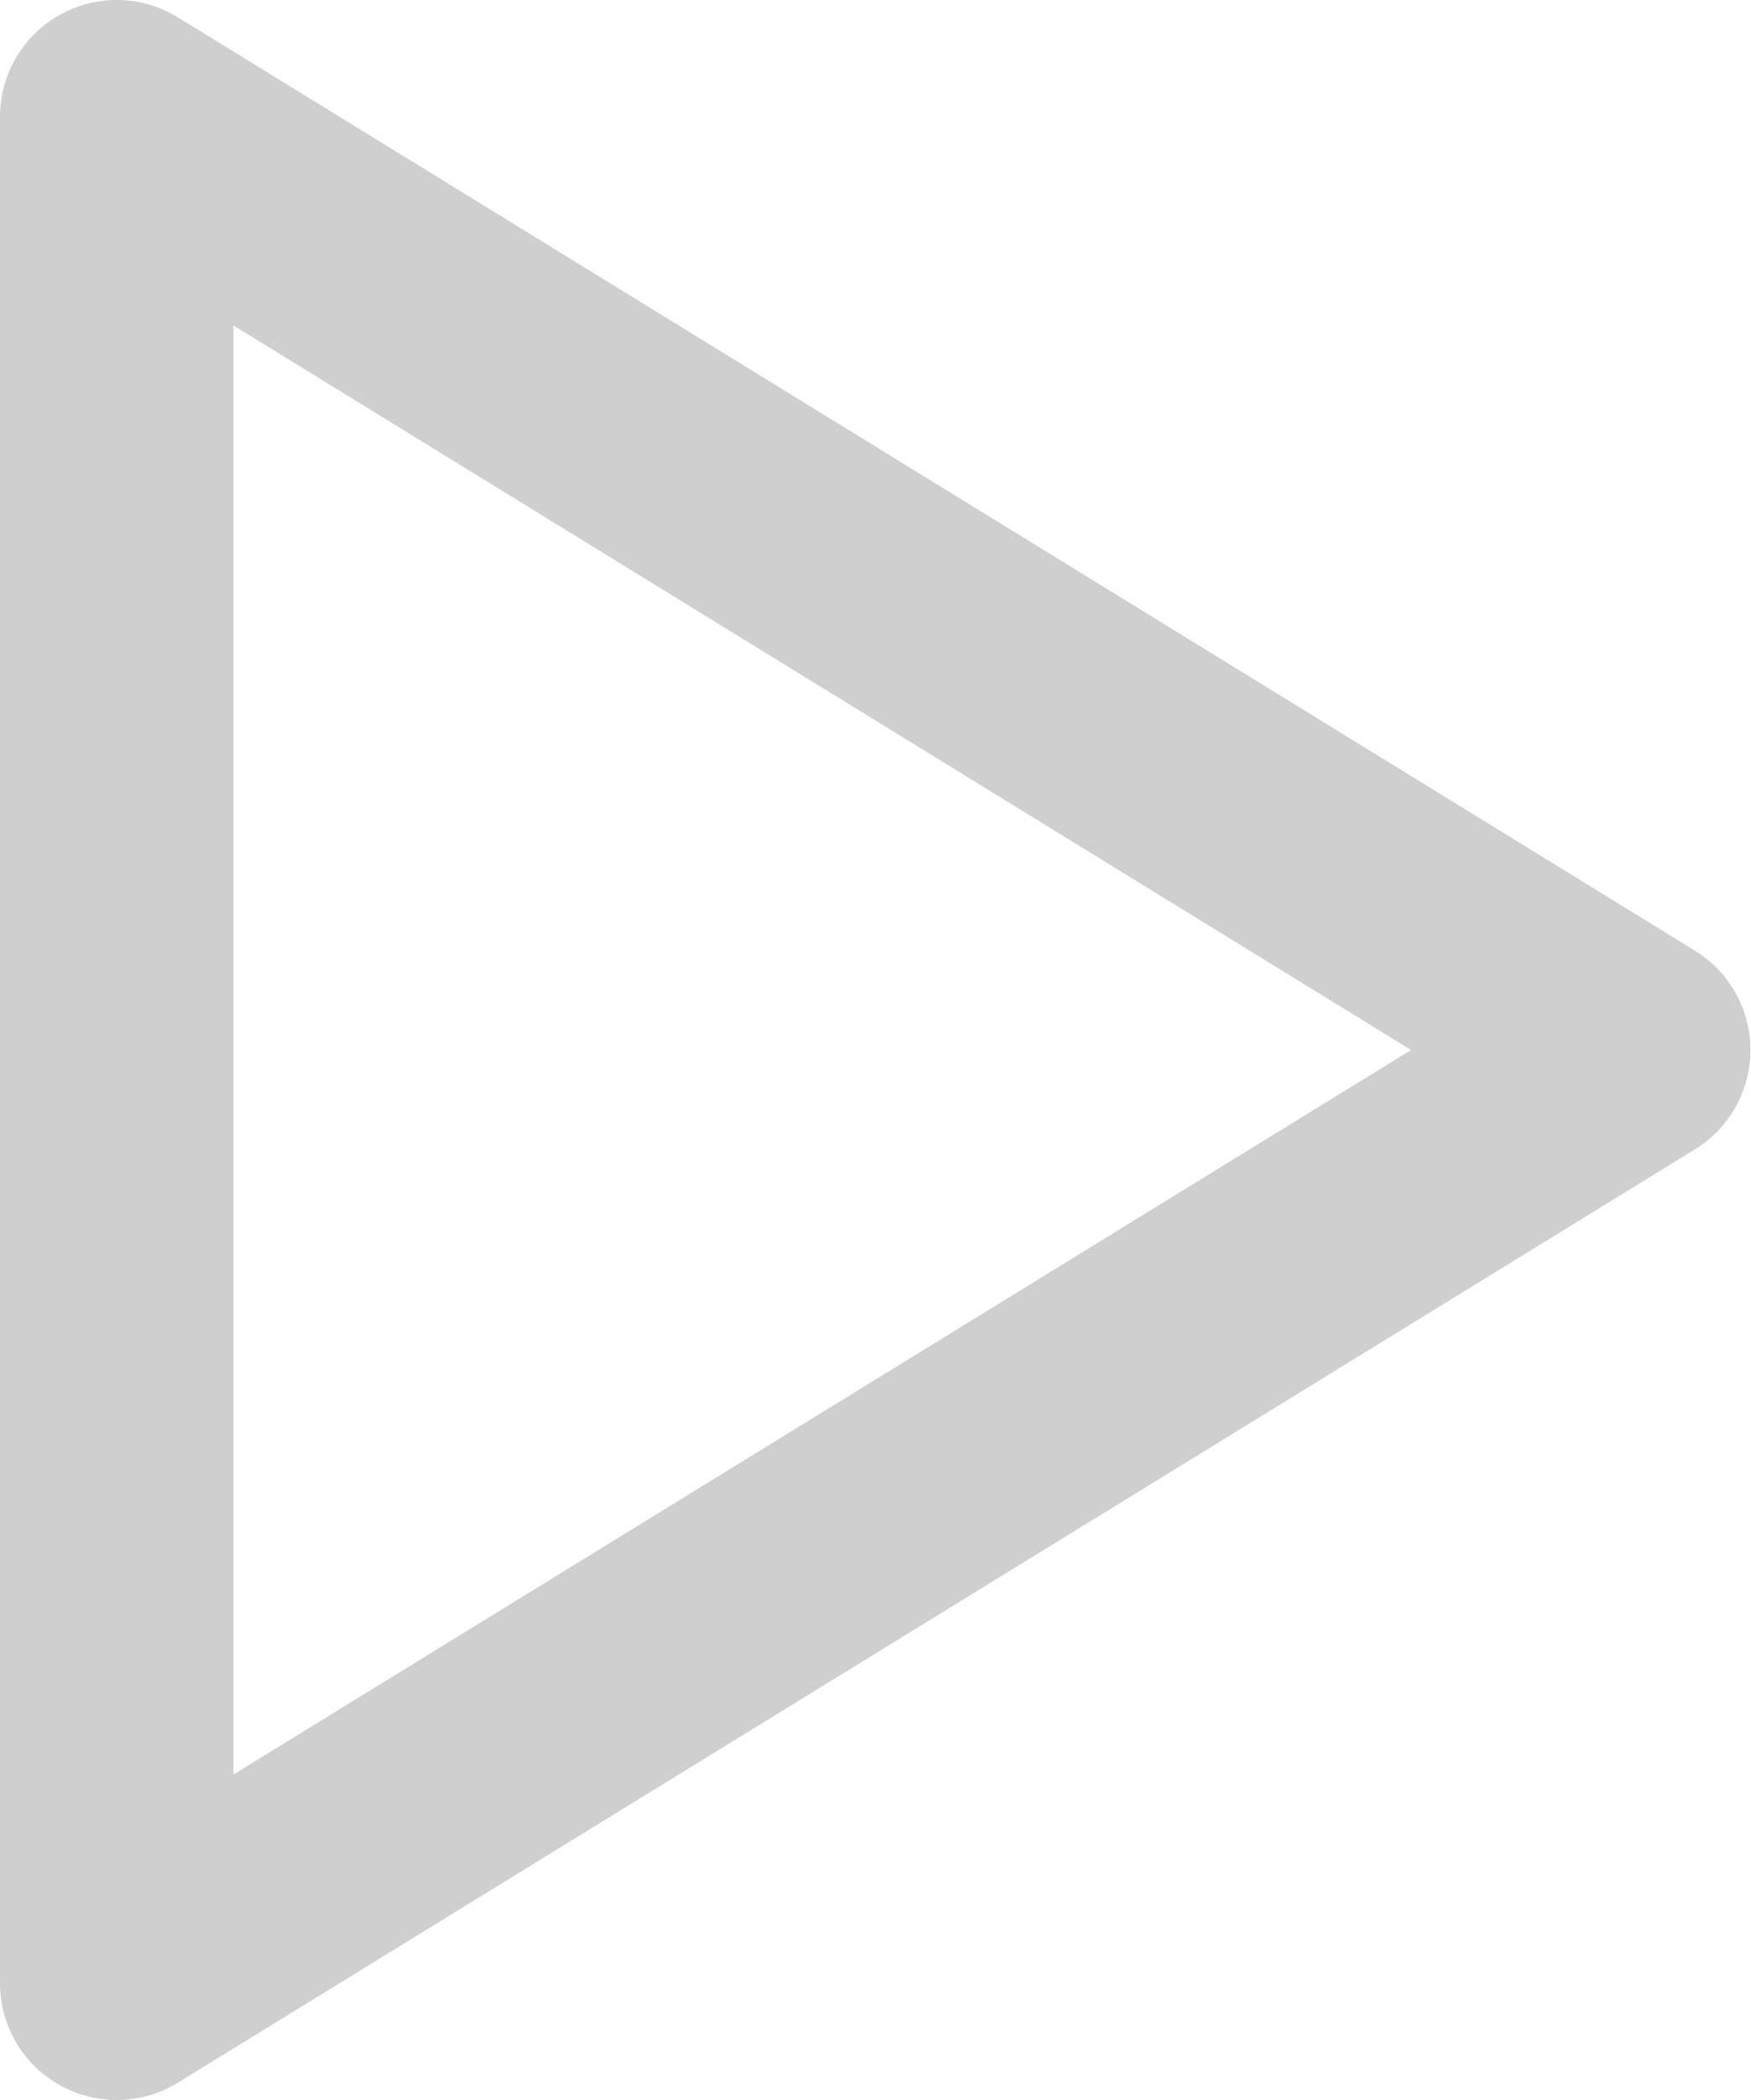
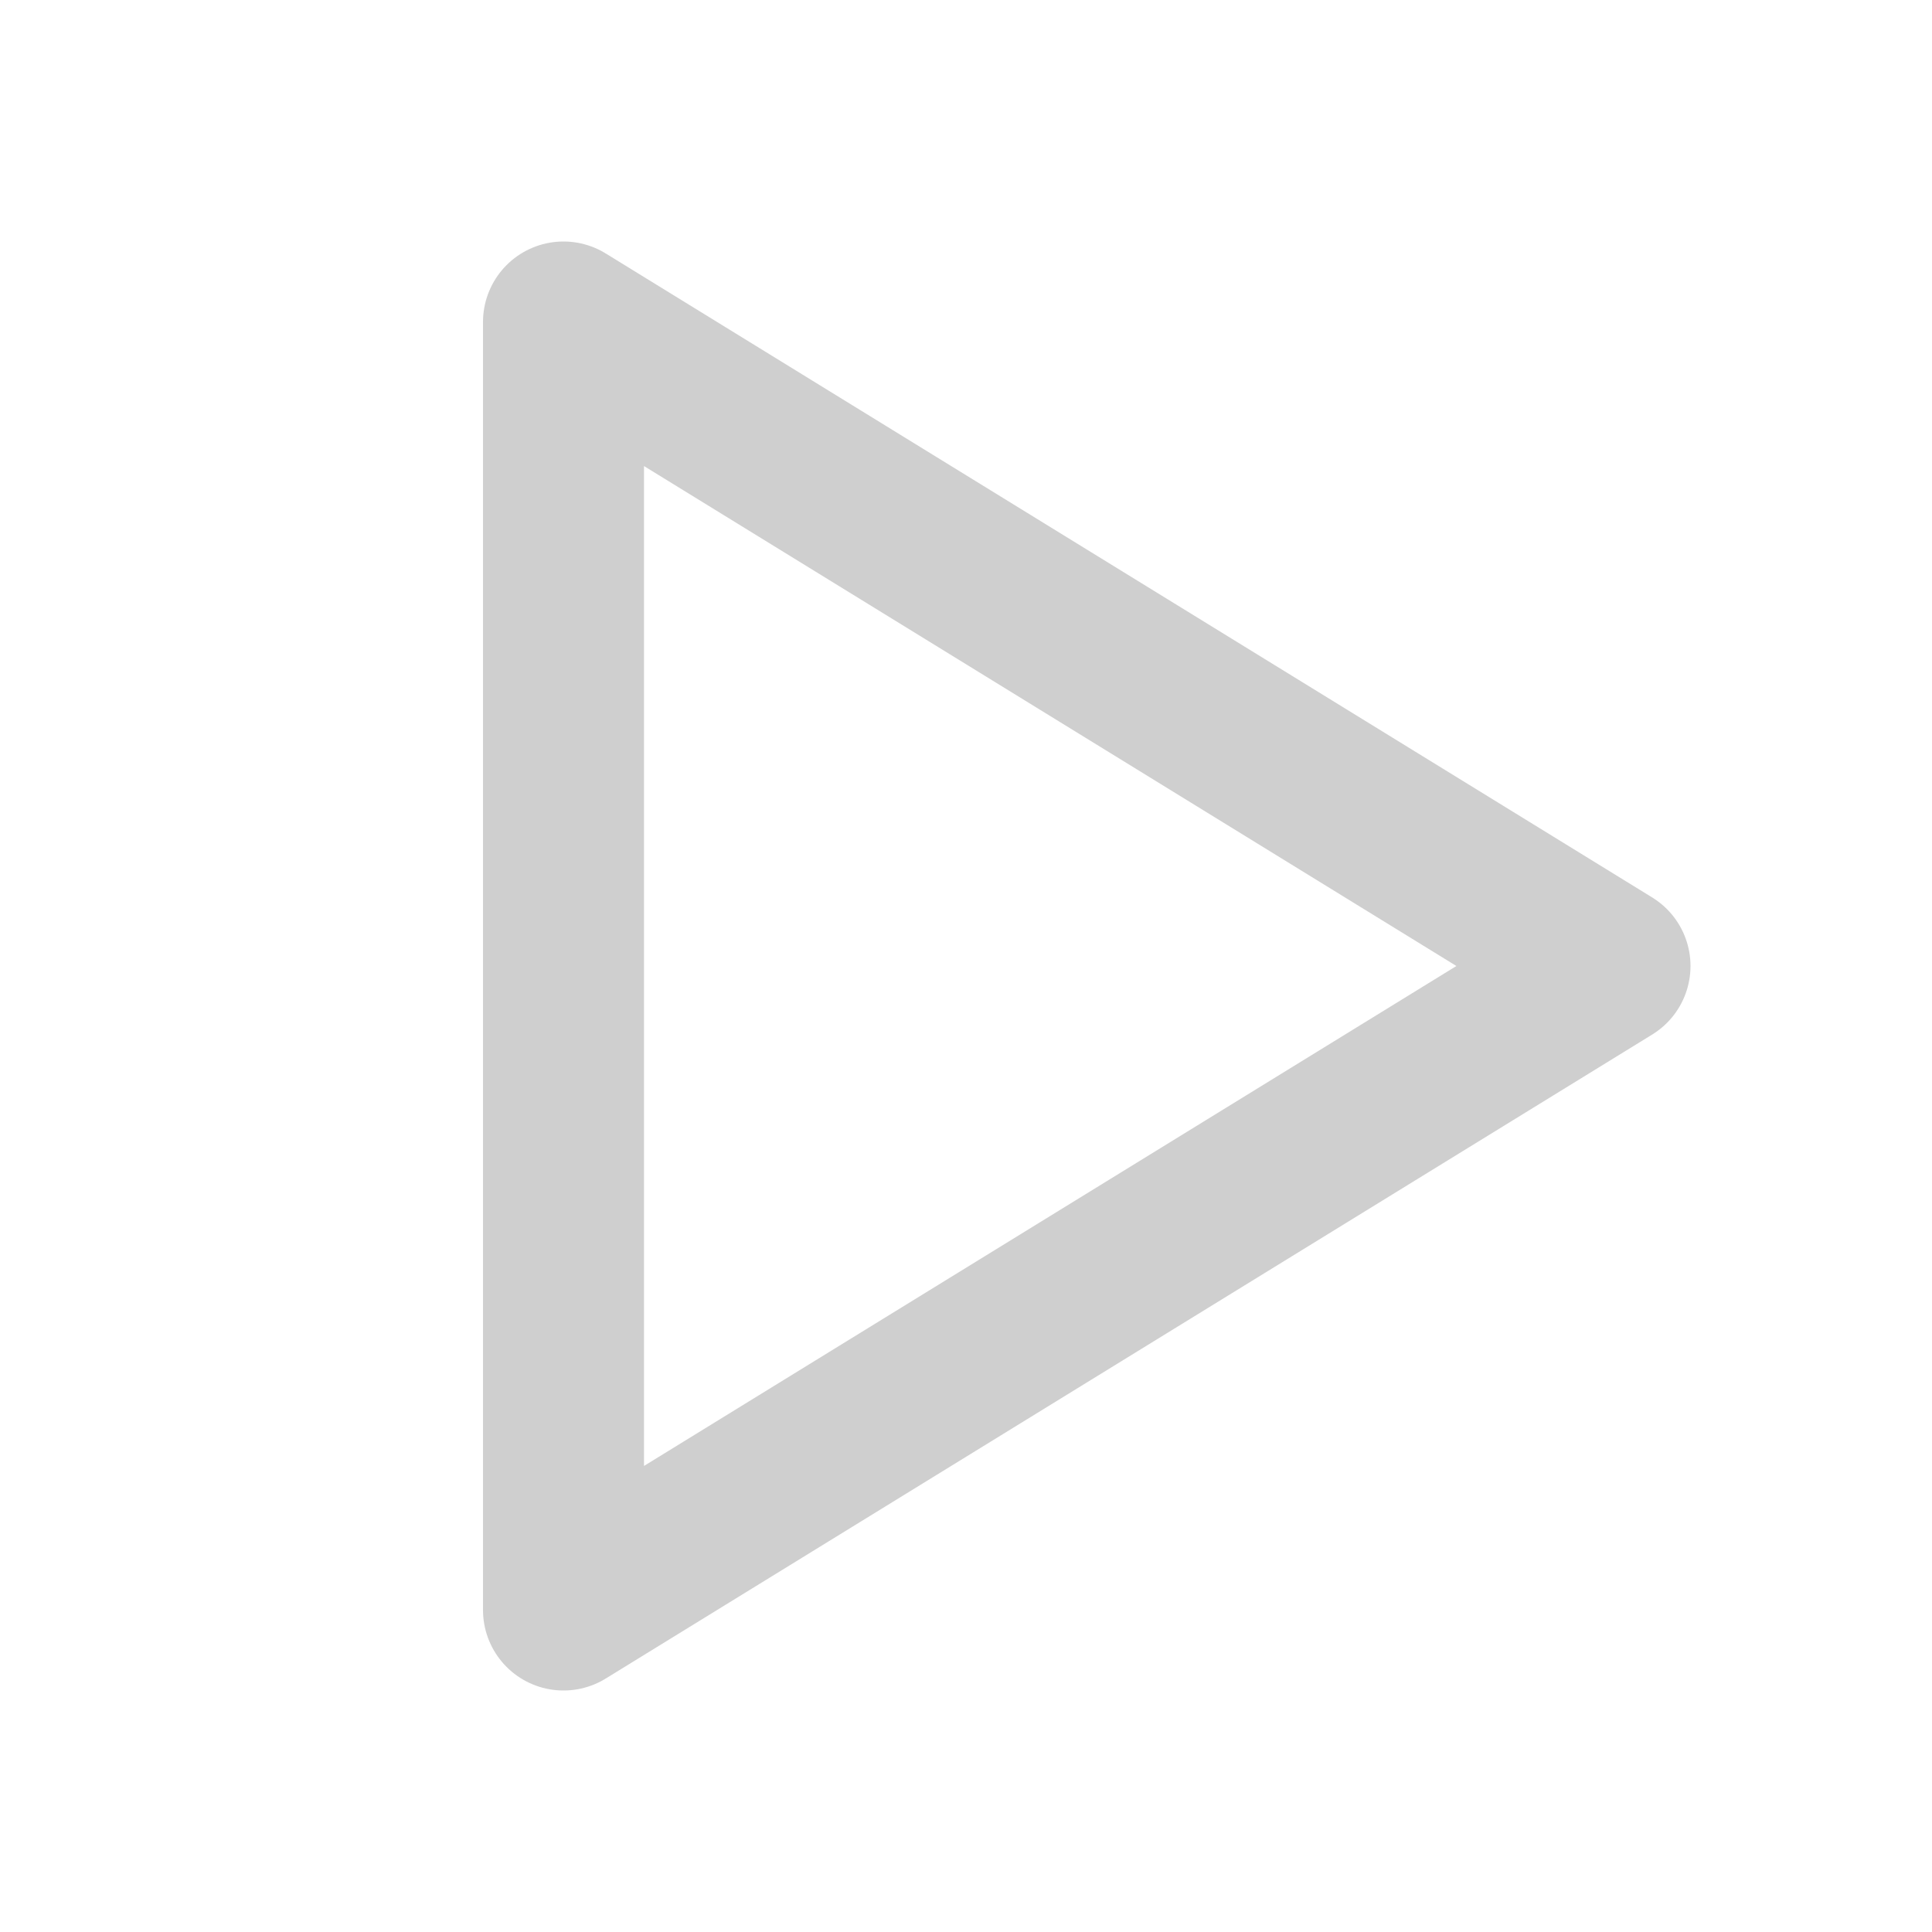
- <svg xmlns="http://www.w3.org/2000/svg" width="15" height="18" viewBox="0 0 15 18" fill="none">
-   <path d="M1 1V17L14 9L1 1Z" stroke="#CFCFCF" stroke-width="2" stroke-linecap="round" stroke-linejoin="round" />
+ <svg xmlns="http://www.w3.org/2000/svg" width="24" height="24" viewBox="0 0 24 24" fill="none">
+   <path d="M7 4V20L20 12L7 4Z" stroke="#CFCFCF" stroke-width="2" stroke-linecap="round" stroke-linejoin="round" />
</svg>
